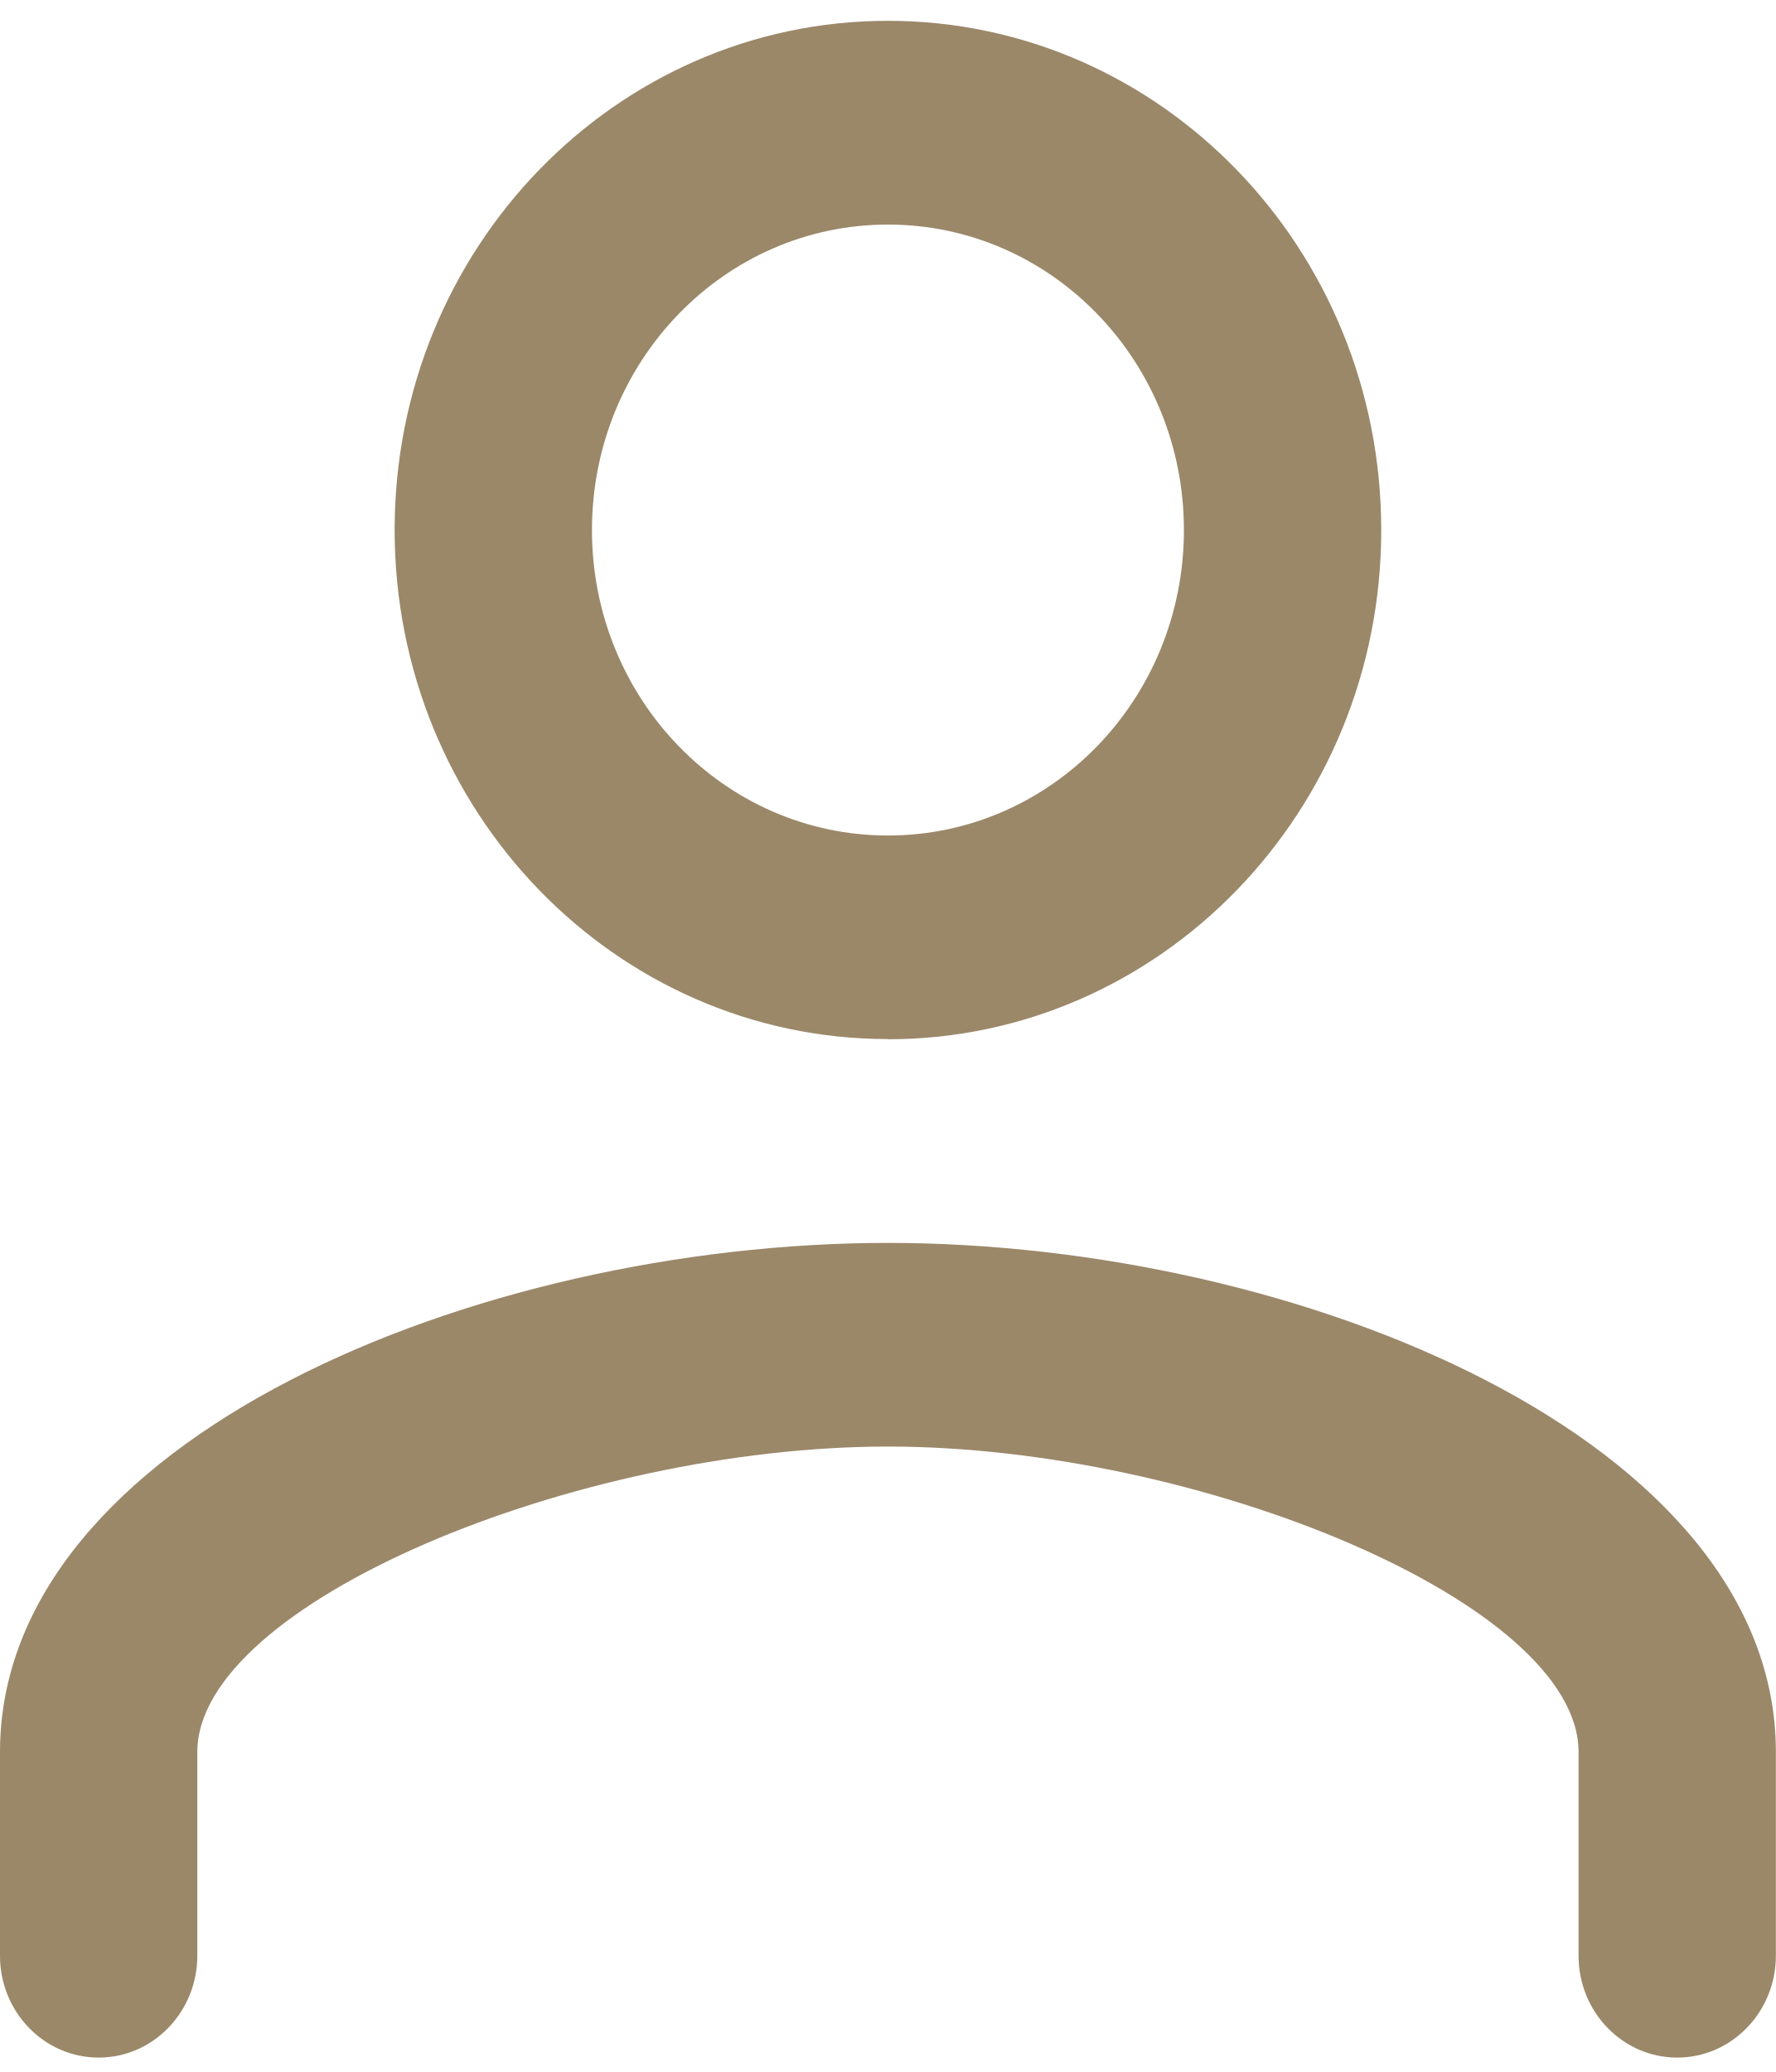
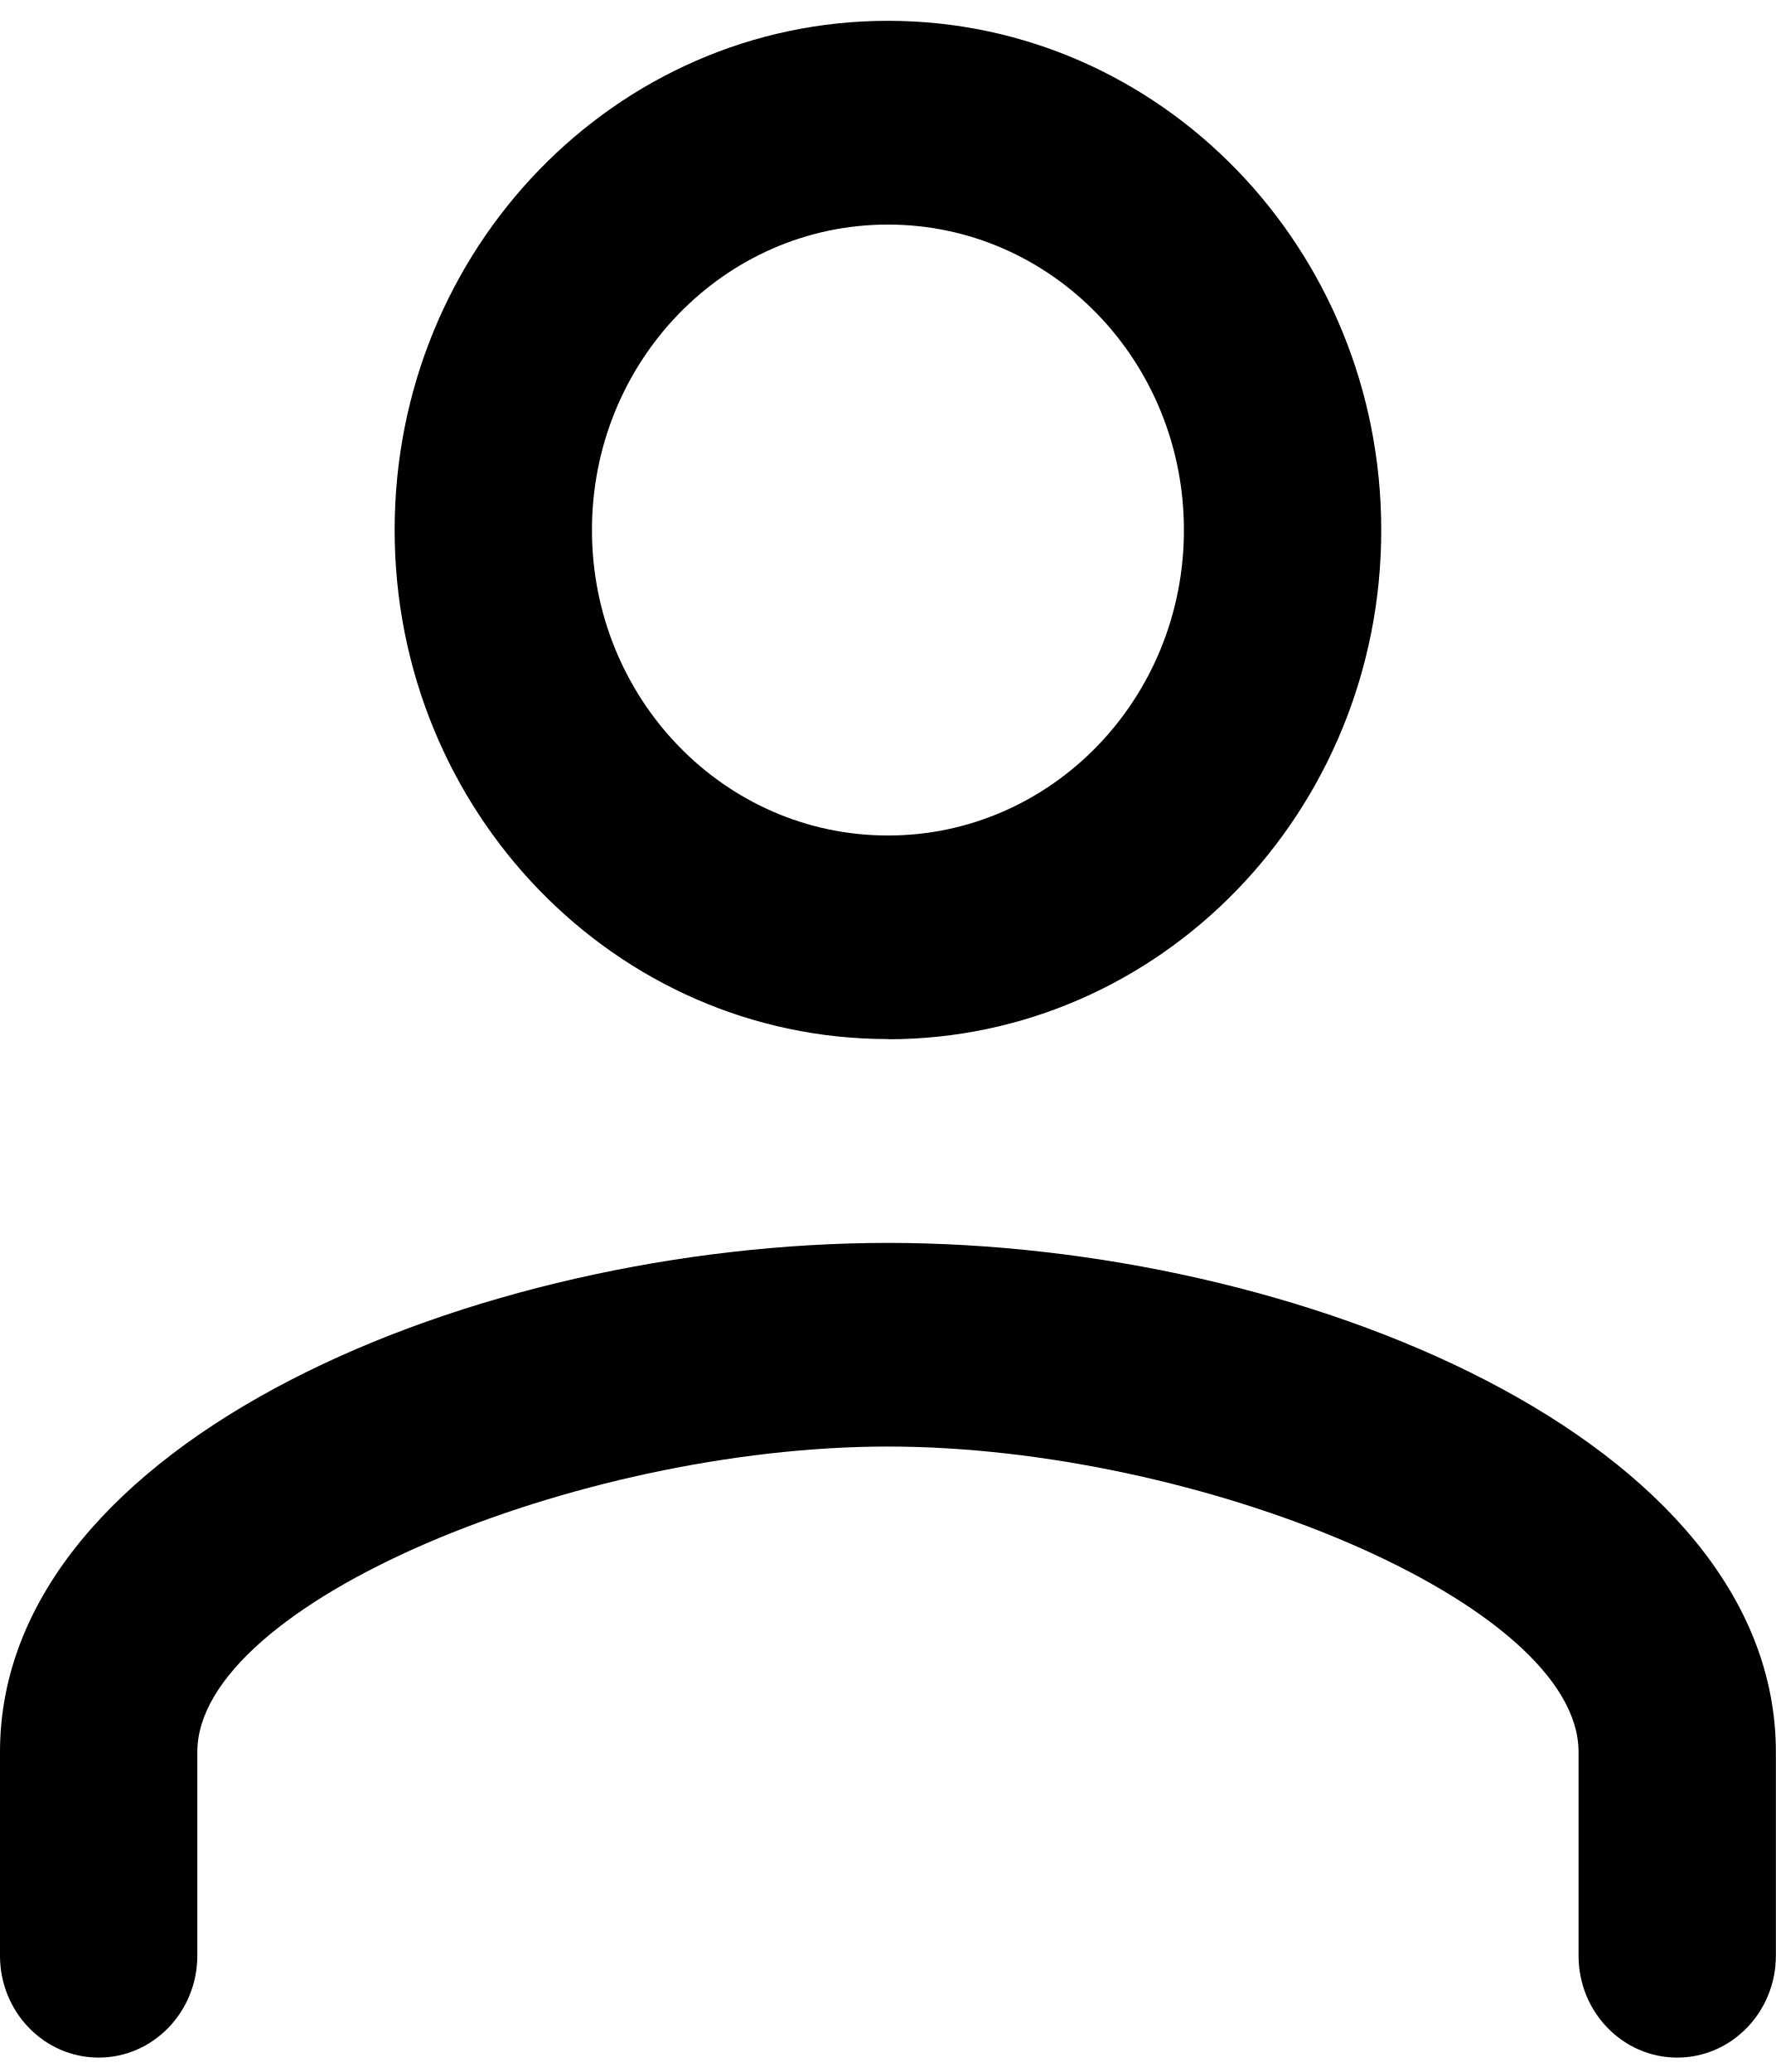
- <svg xmlns="http://www.w3.org/2000/svg" viewBox="0 0 18 21" fill="none">
-   <path fill-rule="evenodd" clip-rule="evenodd" d="M9 10.533c2.762 0 5-2.31 5-5.16C14 2.52 11.762.211 9 .211s-5 2.31-5 5.16c0 2.851 2.238 5.16 5 5.16zm0-8.257c1.658 0 3 1.385 3 3.096s-1.342 3.096-3 3.096-3-1.385-3-3.096c0-1.71 1.342-3.096 3-3.096zm9 17.545c0 .57-.448 1.033-1 1.033s-1-.462-1-1.032v-2.065c0-1.507-3.844-3.096-7-3.096s-7 1.59-7 3.096v2.064c0 .57-.448 1.033-1 1.033s-1-.462-1-1.032v-2.065c0-3.163 4.831-5.16 9-5.16s9 1.997 9 5.16v2.064z" fill="#9B8869" />
+ <svg xmlns="http://www.w3.org/2000/svg" viewBox="0 0 18 21">
+   <path fill-rule="evenodd" clip-rule="evenodd" d="M9 10.533c2.762 0 5-2.31 5-5.16C14 2.52 11.762.211 9 .211s-5 2.31-5 5.16c0 2.851 2.238 5.16 5 5.16zm0-8.257c1.658 0 3 1.385 3 3.096s-1.342 3.096-3 3.096-3-1.385-3-3.096c0-1.71 1.342-3.096 3-3.096zm9 17.545c0 .57-.448 1.033-1 1.033s-1-.462-1-1.032v-2.065c0-1.507-3.844-3.096-7-3.096s-7 1.59-7 3.096v2.064c0 .57-.448 1.033-1 1.033s-1-.462-1-1.032v-2.065c0-3.163 4.831-5.16 9-5.16s9 1.997 9 5.16v2.064z" />
</svg>
